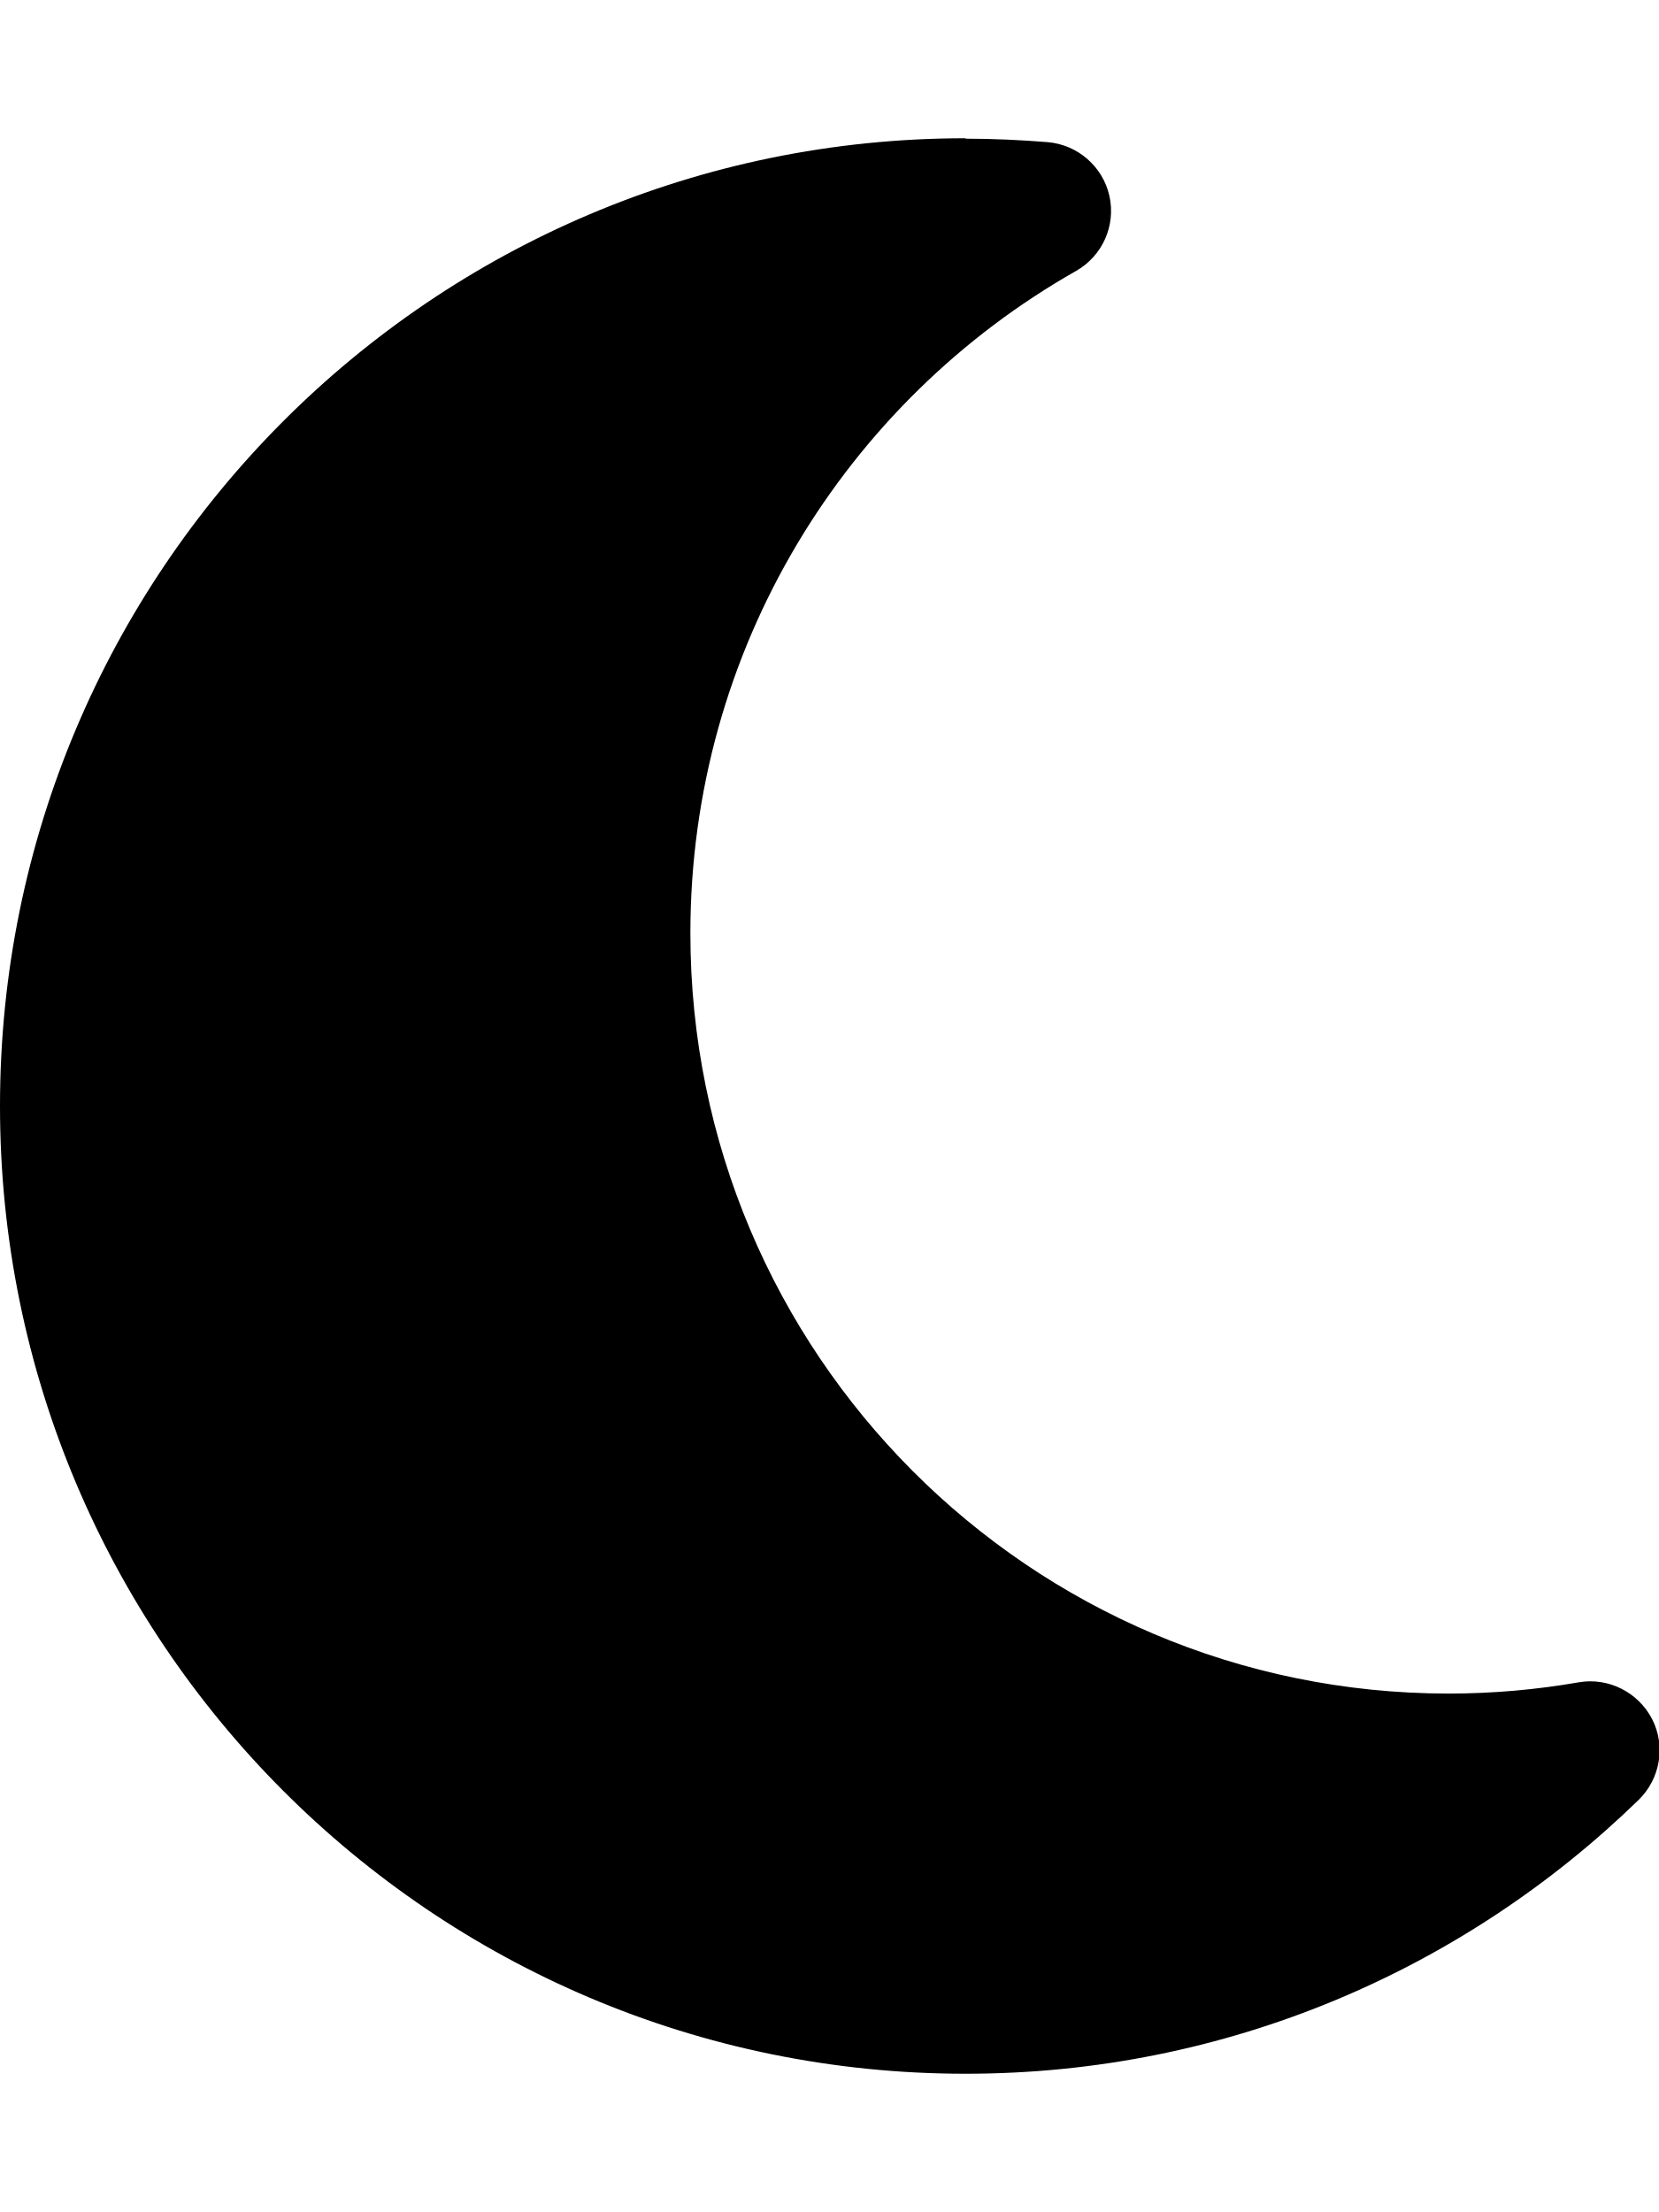
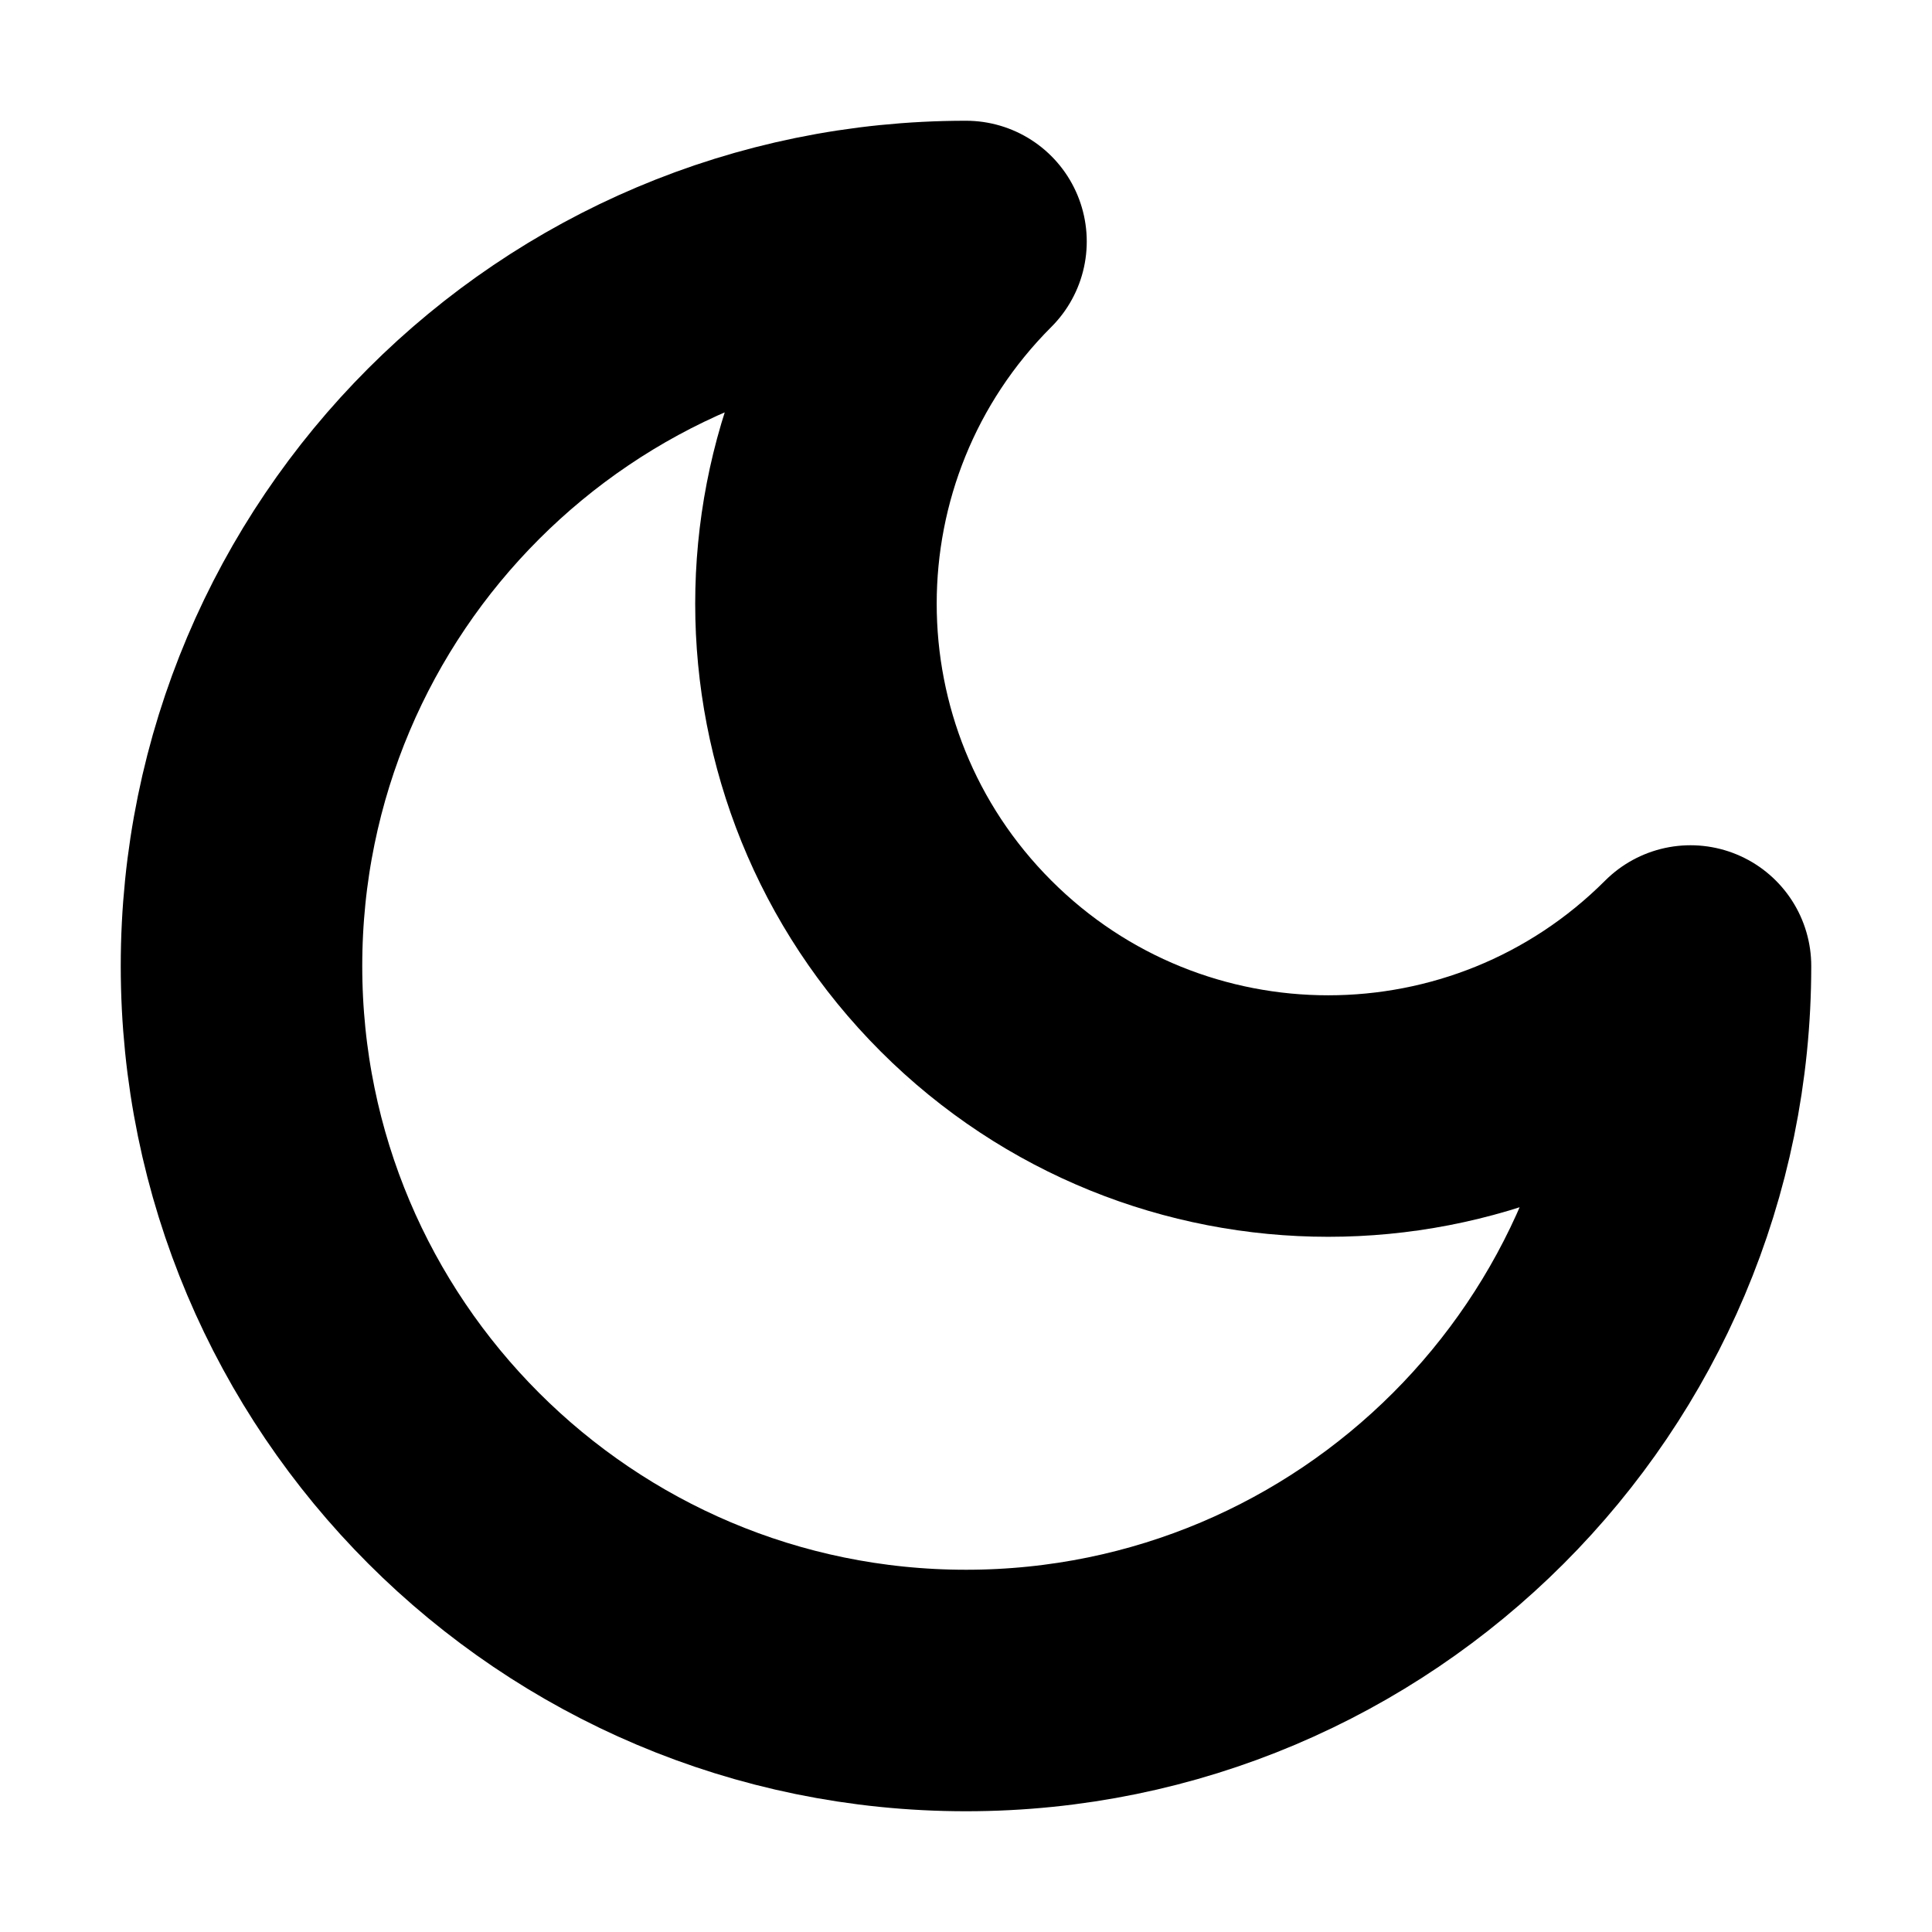
- <svg xmlns="http://www.w3.org/2000/svg" viewBox="0 0 384 512">
-   <path d="M223.5 32C100 32 0 132.3 0 256S100 480 223.5 480c60.6 0 115.5-24.2 155.8-63.4c5-4.9 6.3-12.5 3.1-18.7s-10.1-9.7-17-8.5c-9.8 1.7-19.8 2.6-30.1 2.6c-96.9 0-175.5-78.8-175.5-176c0-65.8 36-123.1 89.3-153.3c6.1-3.5 9.2-10.5 7.7-17.3s-7.3-11.9-14.3-12.5c-6.3-.5-12.6-.8-19-.8z" />
+ <svg xmlns="http://www.w3.org/2000/svg" width="28" height="28" viewBox="0 0 24 24" fill="none" stroke="currentColor" stroke-width="3" stroke-linecap="round" stroke-linejoin="round">
+   <path d="M12 3a6 6 0 0 0 9 9 9 9 0 1 1-9-9Z" />
</svg>
